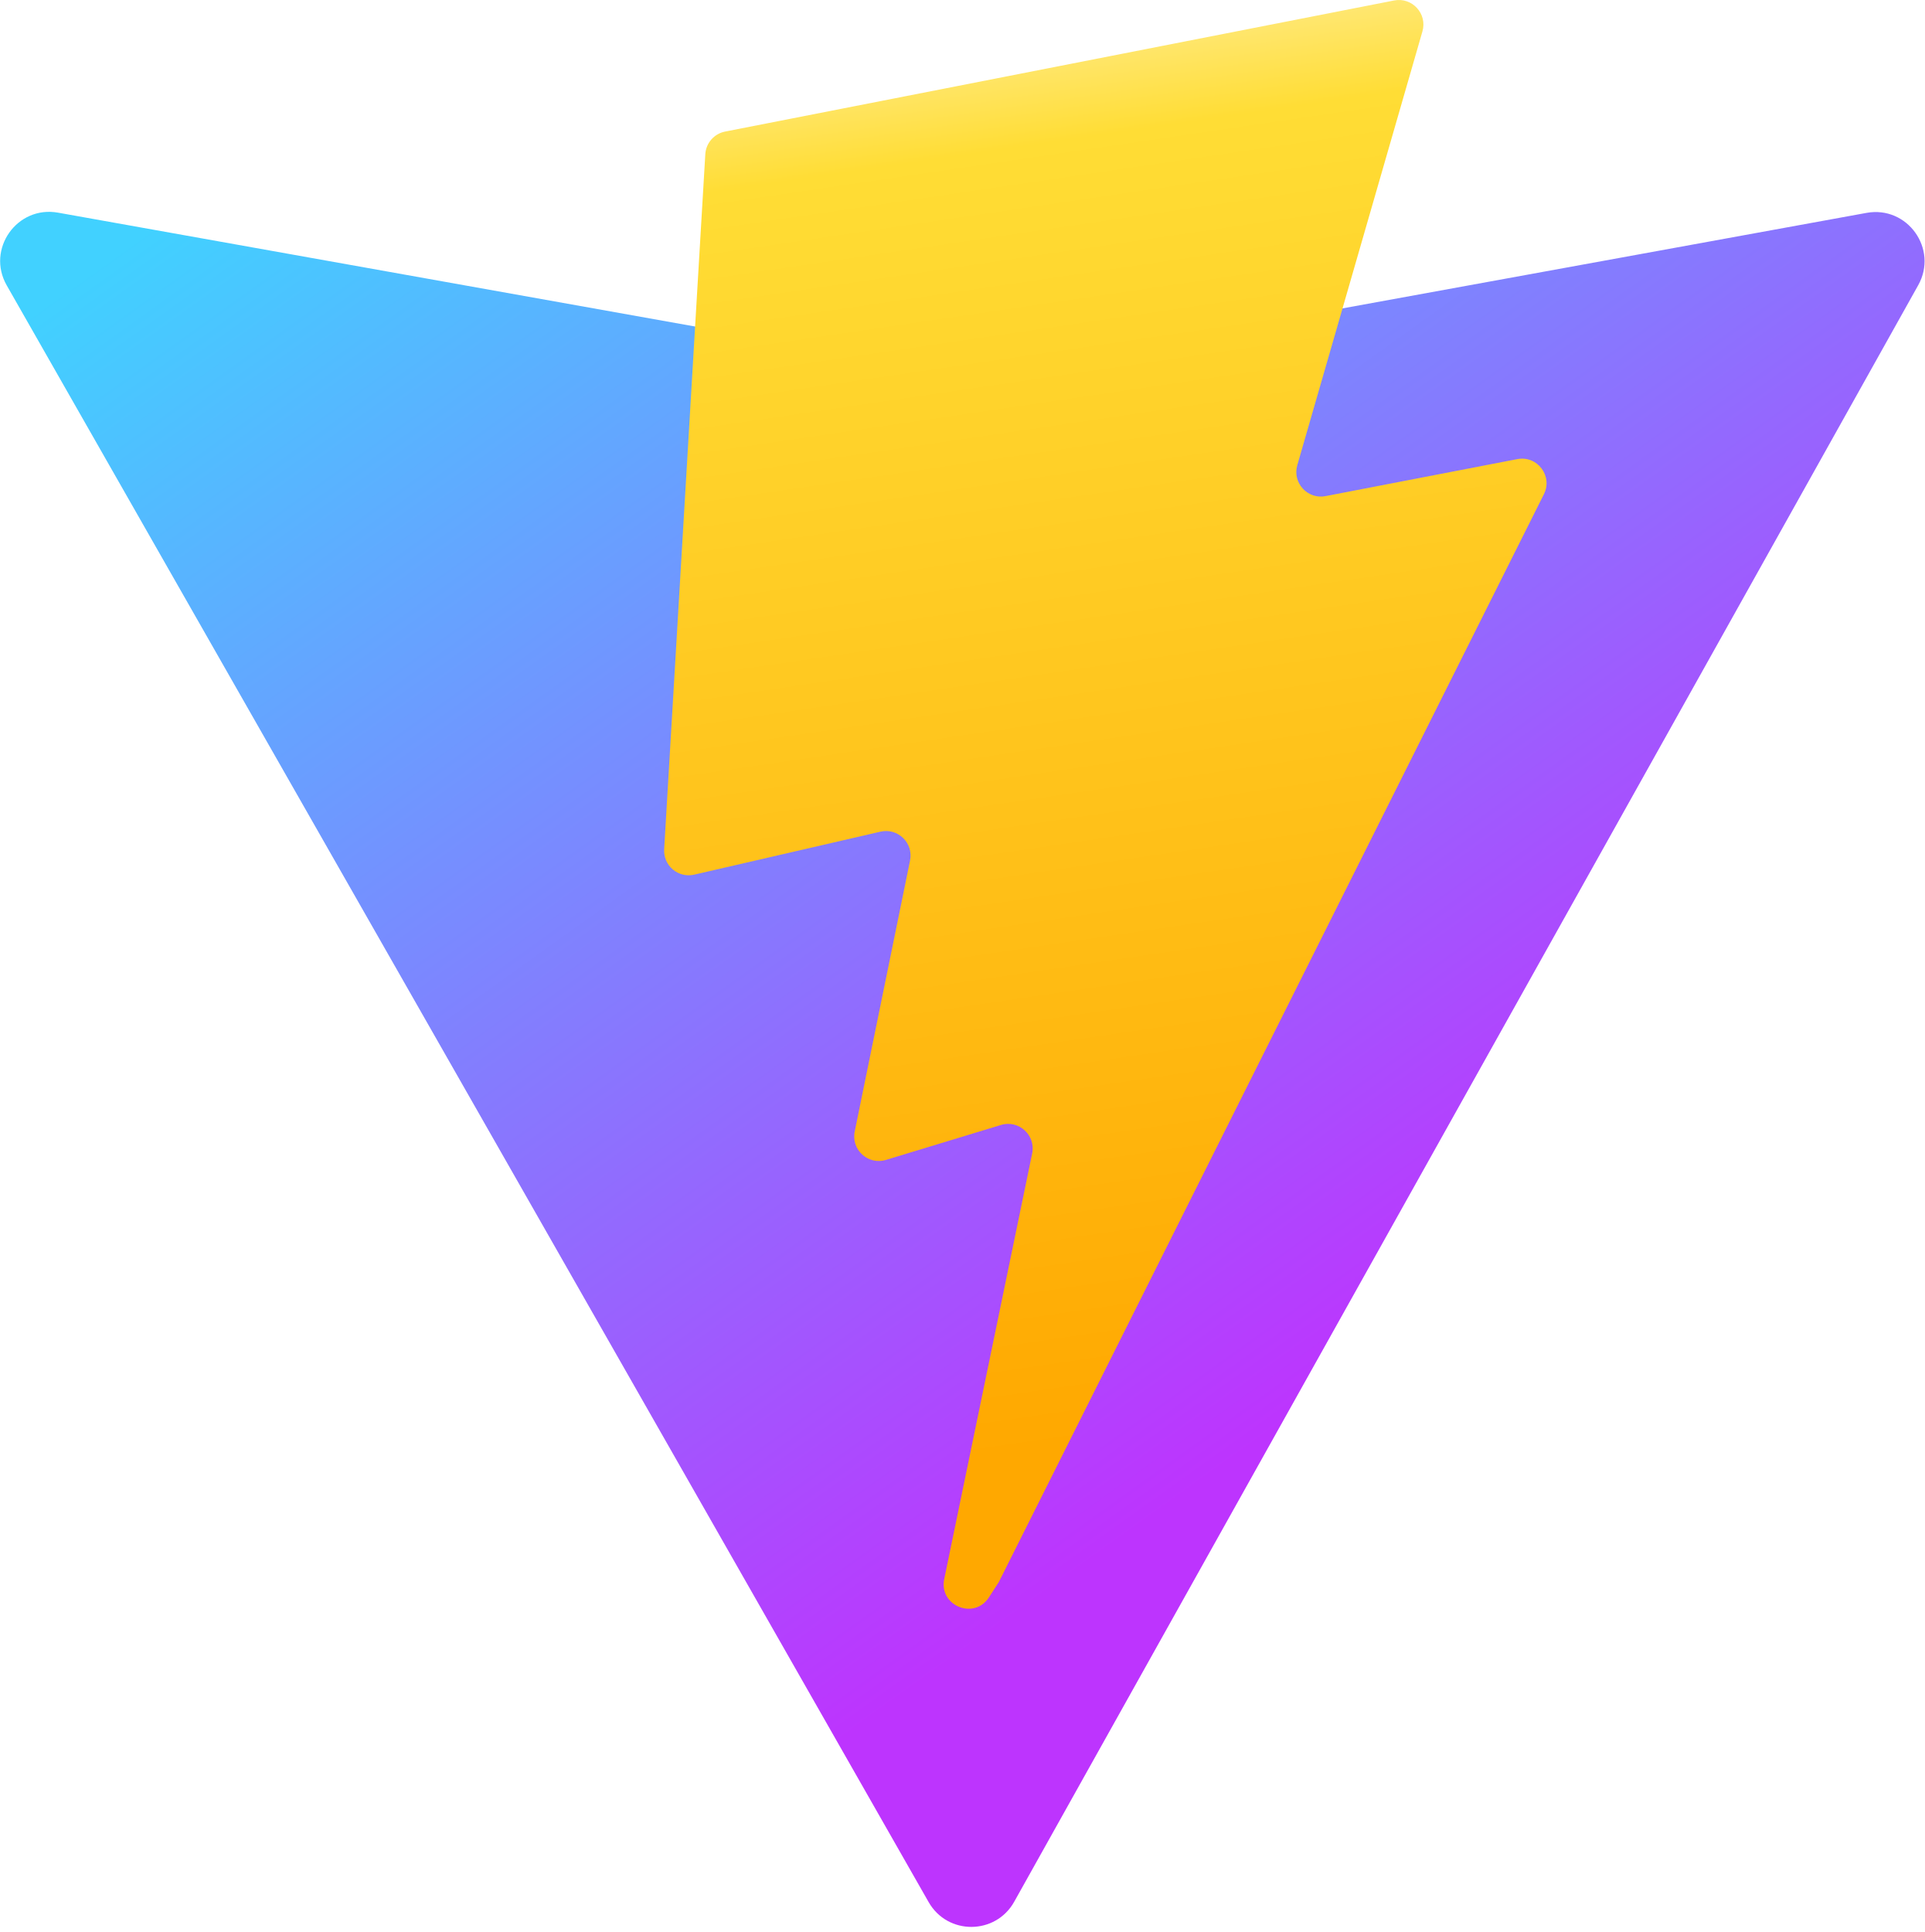
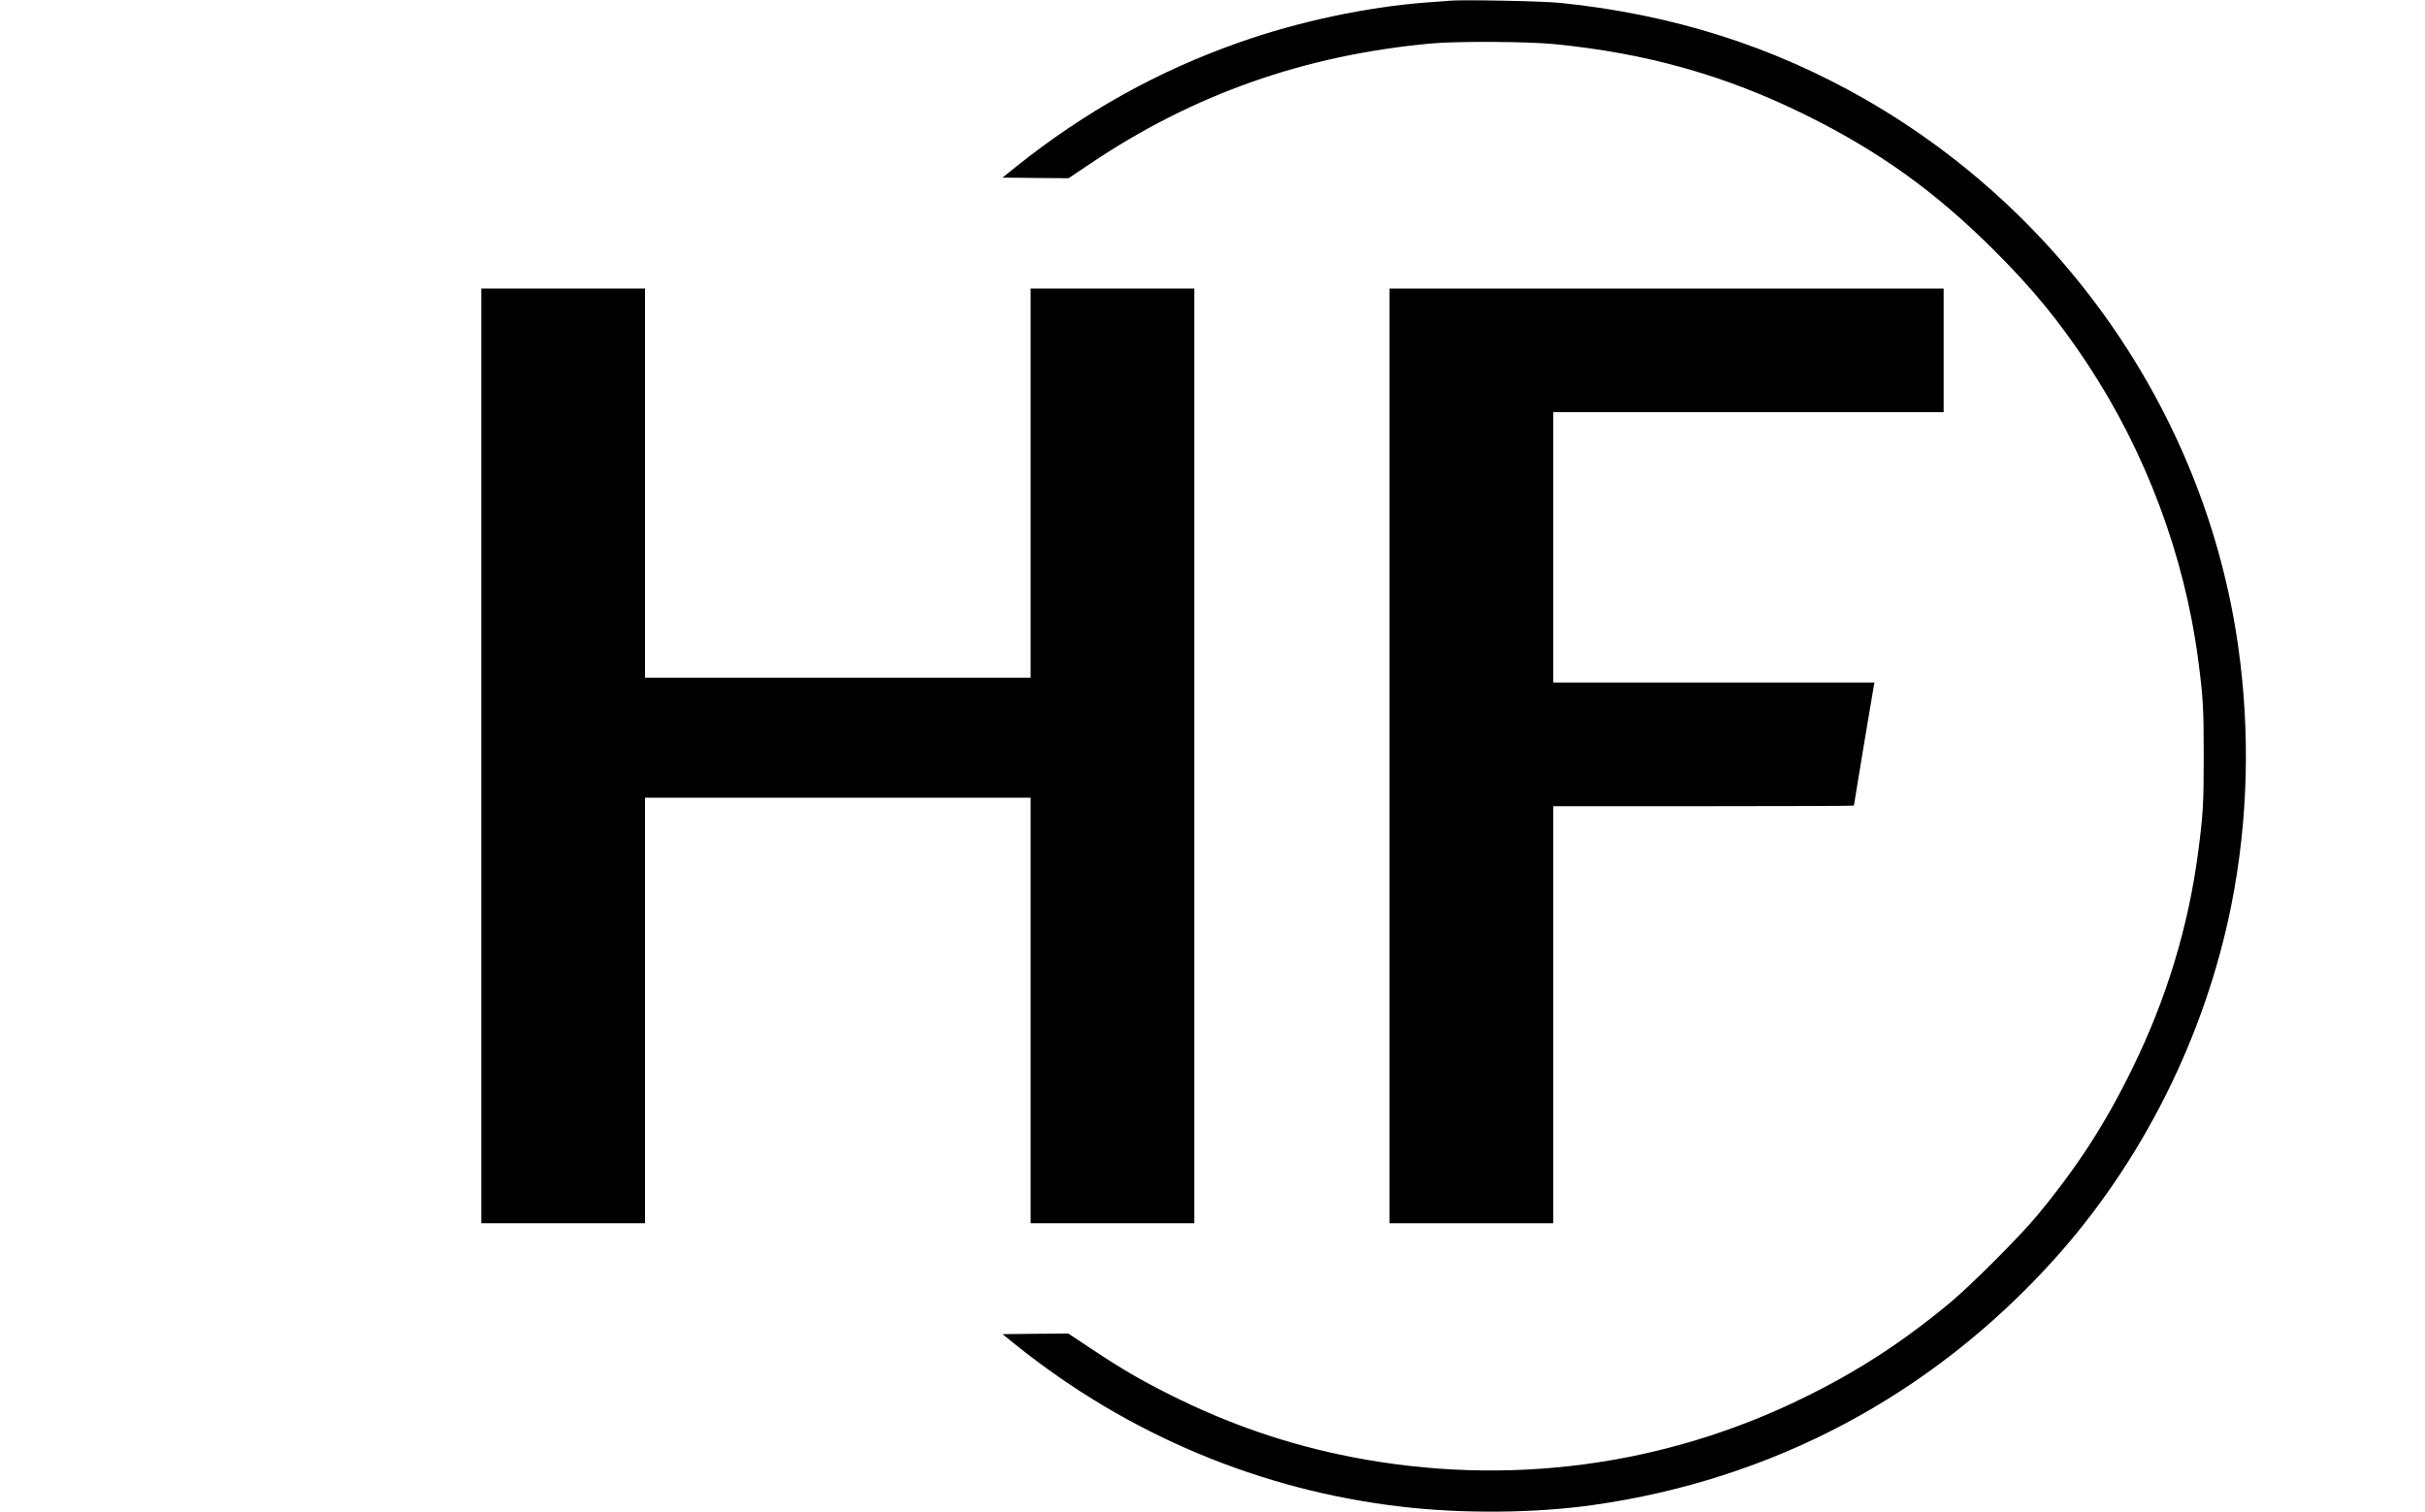
- <svg xmlns="http://www.w3.org/2000/svg" aria-hidden="true" role="img" class="iconify iconify--logos" width="31.88" height="32" preserveAspectRatio="xMidYMid meet" viewBox="0 0 256 257">
-   <defs>
-     <linearGradient id="IconifyId1813088fe1fbc01fb466" x1="-.828%" x2="57.636%" y1="7.652%" y2="78.411%">
-       <stop offset="0%" stop-color="#41D1FF" />
-       <stop offset="100%" stop-color="#BD34FE" />
-     </linearGradient>
-     <linearGradient id="IconifyId1813088fe1fbc01fb467" x1="43.376%" x2="50.316%" y1="2.242%" y2="89.03%">
-       <stop offset="0%" stop-color="#FFEA83" />
-       <stop offset="8.333%" stop-color="#FFDD35" />
-       <stop offset="100%" stop-color="#FFA800" />
-     </linearGradient>
-   </defs>
-   <path fill="url(#IconifyId1813088fe1fbc01fb466)" d="M255.153 37.938L134.897 252.976c-2.483 4.44-8.862 4.466-11.382.048L.875 37.958c-2.746-4.814 1.371-10.646 6.827-9.67l120.385 21.517a6.537 6.537 0 0 0 2.322-.004l117.867-21.483c5.438-.991 9.574 4.796 6.877 9.62Z" />
-   <path fill="url(#IconifyId1813088fe1fbc01fb467)" d="M185.432.063L96.44 17.501a3.268 3.268 0 0 0-2.634 3.014l-5.474 92.456a3.268 3.268 0 0 0 3.997 3.378l24.777-5.718c2.318-.535 4.413 1.507 3.936 3.838l-7.361 36.047c-.495 2.426 1.782 4.5 4.151 3.78l15.304-4.649c2.372-.72 4.652 1.36 4.15 3.788l-11.698 56.621c-.732 3.542 3.979 5.473 5.943 2.437l1.313-2.028l72.516-144.72c1.215-2.423-.88-5.186-3.54-4.672l-25.505 4.922c-2.396.462-4.435-1.77-3.759-4.114l16.646-57.705c.677-2.35-1.37-4.583-3.769-4.113Z" />
+ <svg xmlns="http://www.w3.org/2000/svg" version="1.0" width="2000pt" height="1247pt" viewBox="0 0 2000 1247" preserveAspectRatio="xMidYMid meet">
+   <g transform="translate(0,1247) scale(0.1,-0.1)" fill="#000000" stroke="none">
+     <path d="M11955 12464 c-22 -2 -105 -9 -185 -14 -494 -37 -1061 -157 -1547 -329 -676 -238 -1273 -571 -1842 -1025 l-113 -91 272 -3 273 -2 176 118 c851 574 1773 899 2821 994 215 19 789 16 1010 -6 757 -74 1408 -257 2065 -581 611 -301 1076 -635 1566 -1124 319 -320 529 -576 764 -931 481 -728 801 -1581 914 -2440 41 -313 46 -399 46 -795 0 -396 -5 -482 -46 -795 -81 -615 -259 -1202 -539 -1776 -224 -460 -460 -825 -796 -1229 -139 -167 -542 -570 -709 -709 -390 -324 -757 -563 -1200 -781 -1159 -571 -2456 -742 -3735 -494 -524 102 -1014 270 -1500 514 -241 121 -390 207 -637 371 l-202 134 -272 -2 -271 -3 113 -91 c923 -740 2020 -1199 3184 -1333 503 -58 1092 -53 1570 14 1482 209 2789 903 3796 2015 736 813 1257 1854 1473 2940 137 692 156 1419 55 2130 -266 1876 -1411 3555 -3074 4510 -767 440 -1595 702 -2515 796 -145 15 -813 28 -915 18z" />
+     <path d="M3970 6235 l0 -3855 675 0 675 0 0 1755 0 1755 1590 0 1590 0 0 -1755 0 -1755 675 0 675 0 0 3855 0 3855 -675 0 -675 0 0 -1605 0 -1605 -1590 0 -1590 0 0 1605 0 1605 -675 0 -675 0 0 -3855z" />
+     <path d="M11460 6235 l0 -3855 675 0 675 0 0 1720 0 1720 1240 0 c682 0 1240 2 1240 5 0 9 160 969 165 993 l5 22 -1325 0 -1325 0 0 1115 0 1115 1610 0 1610 0 0 510 0 510 -2285 0 -2285 0 0 -3855z" />
+   </g>
</svg>
